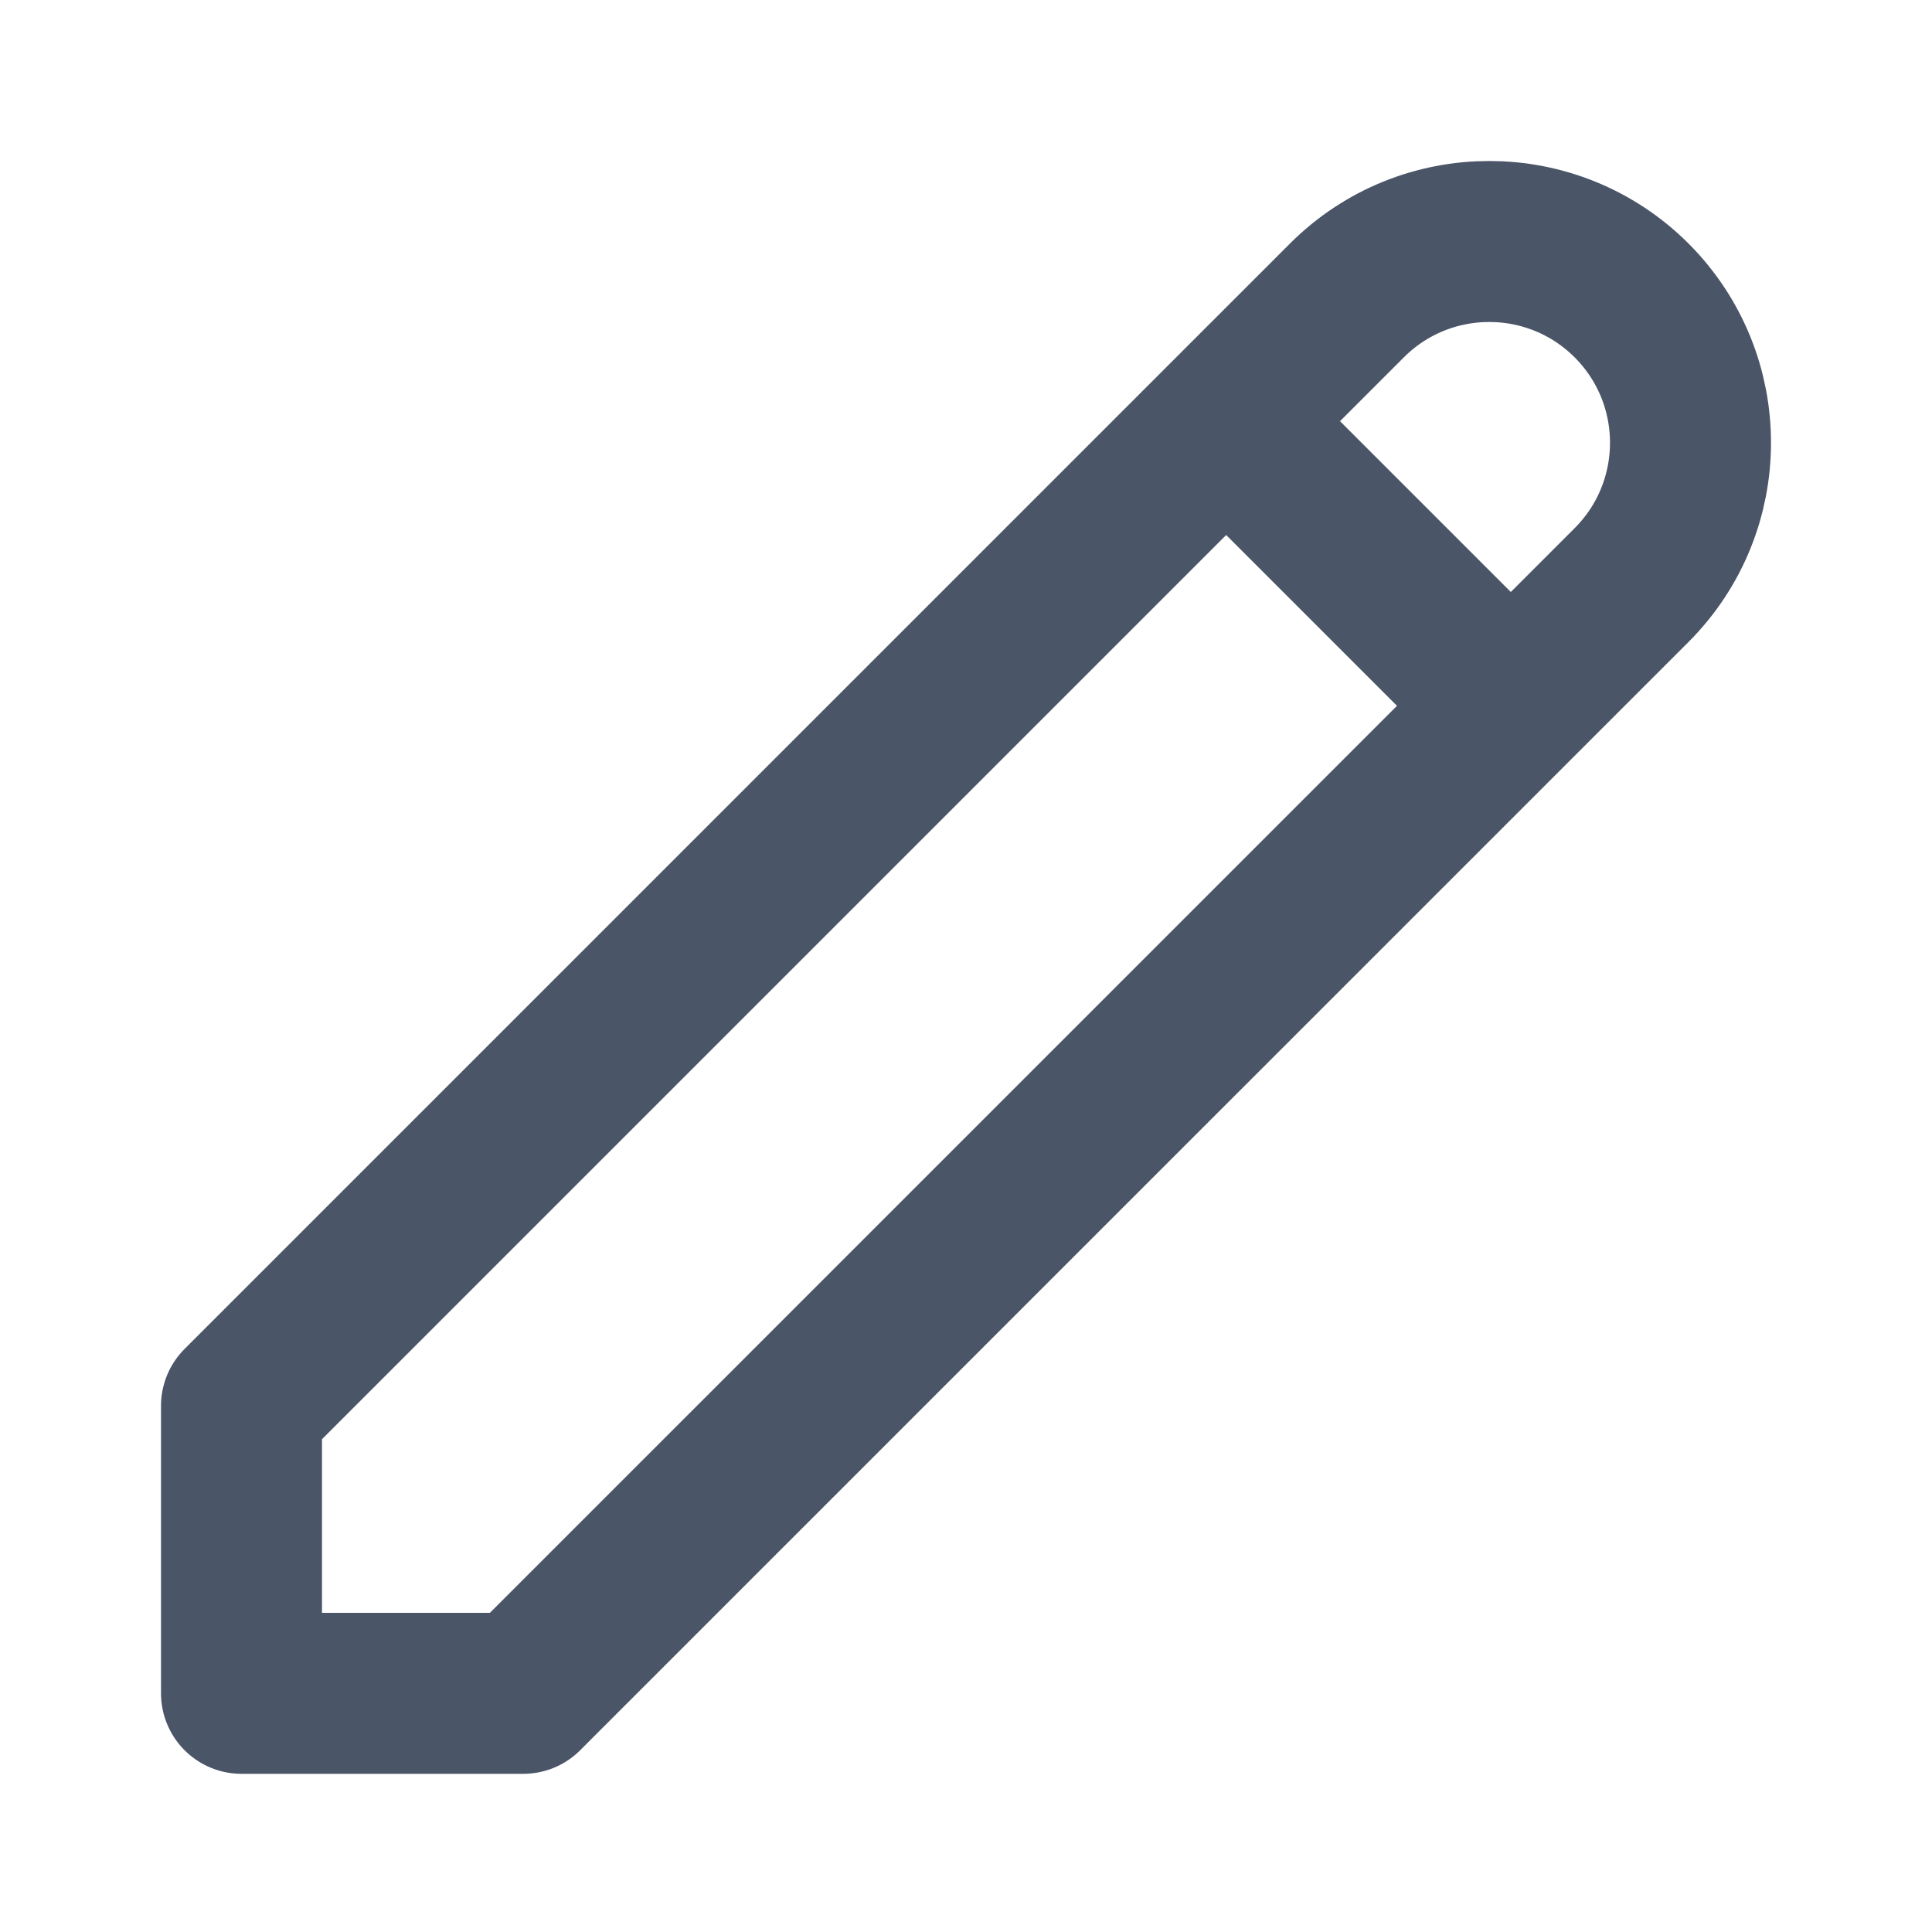
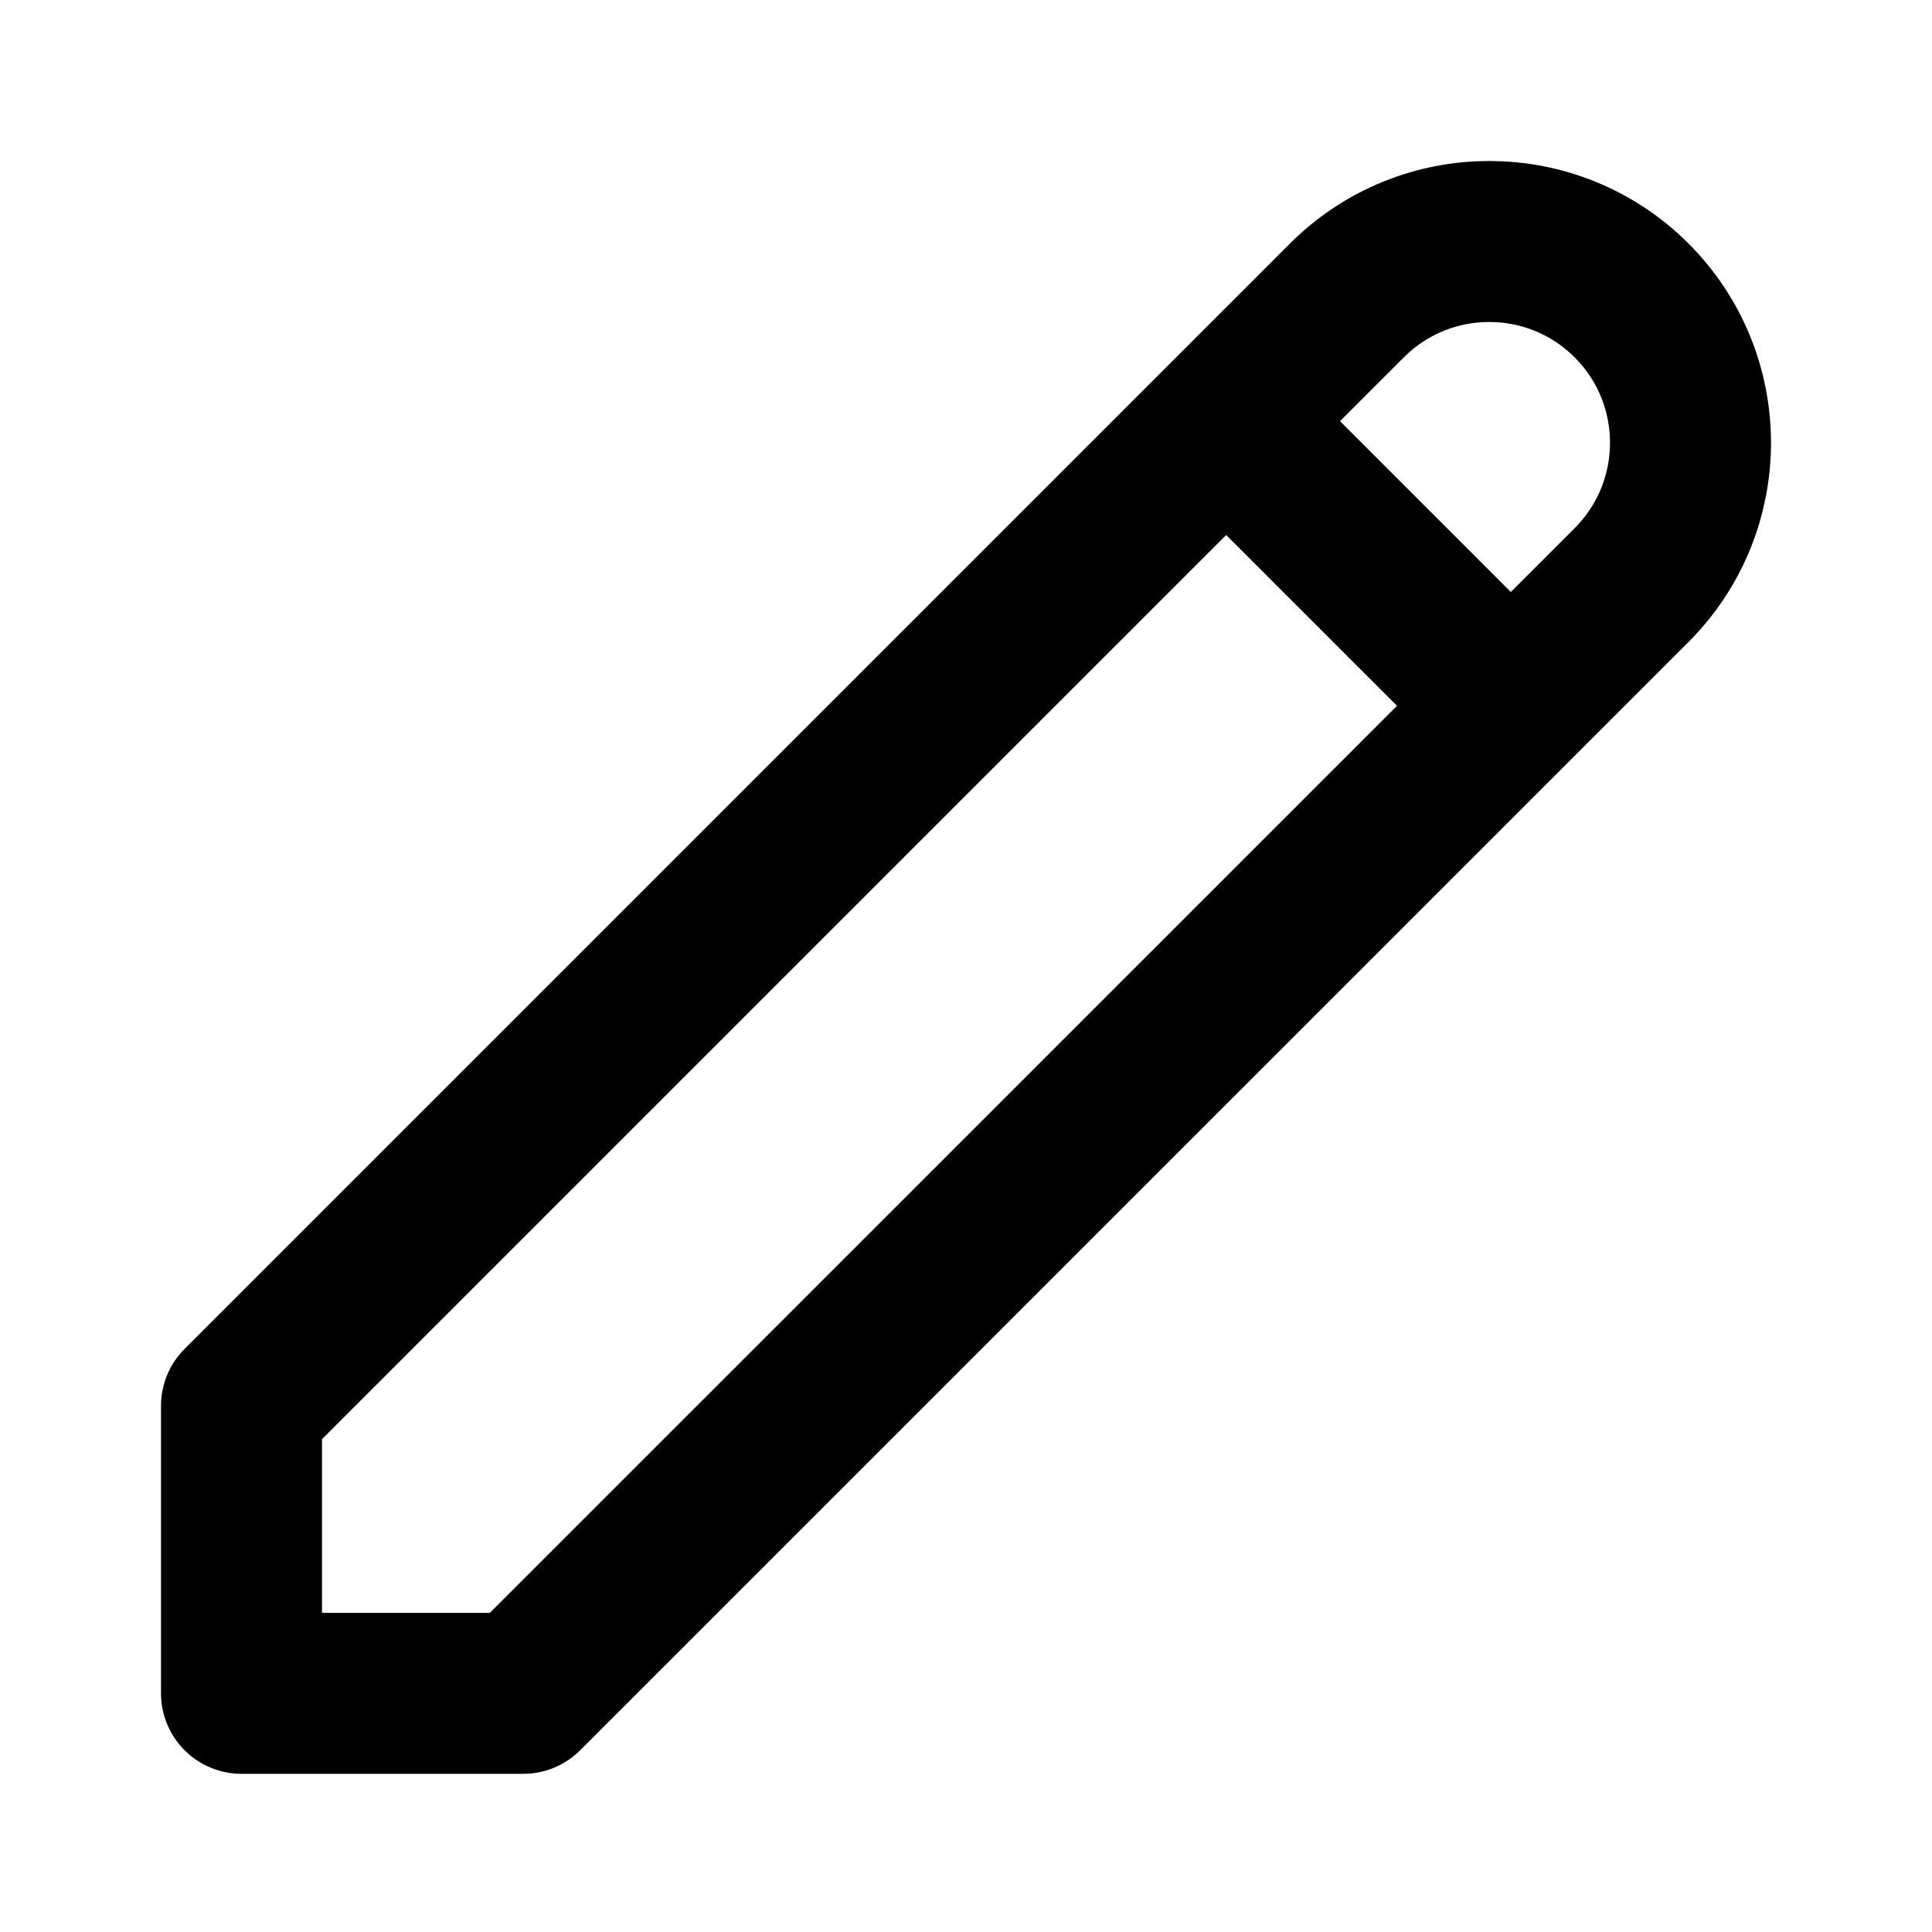
<svg xmlns="http://www.w3.org/2000/svg" width="24" height="24" viewBox="0 0 24 24" fill="none">
-   <path d="M15.232 5.232L18.768 8.768M16.732 3.732C17.709 2.756 19.291 2.756 20.268 3.732C21.244 4.709 21.244 6.291 20.268 7.268L6.5 21.035H3V17.464L16.732 3.732Z" stroke="#4A5568" stroke-width="2" stroke-linecap="round" stroke-linejoin="round" />
+   <path d="M15.232 5.232L18.768 8.768M16.732 3.732C17.709 2.756 19.291 2.756 20.268 3.732C21.244 4.709 21.244 6.291 20.268 7.268L6.5 21.035H3V17.464L16.732 3.732Z" stroke="currentColor" stroke-width="2" stroke-linecap="round" stroke-linejoin="round" />
</svg>
